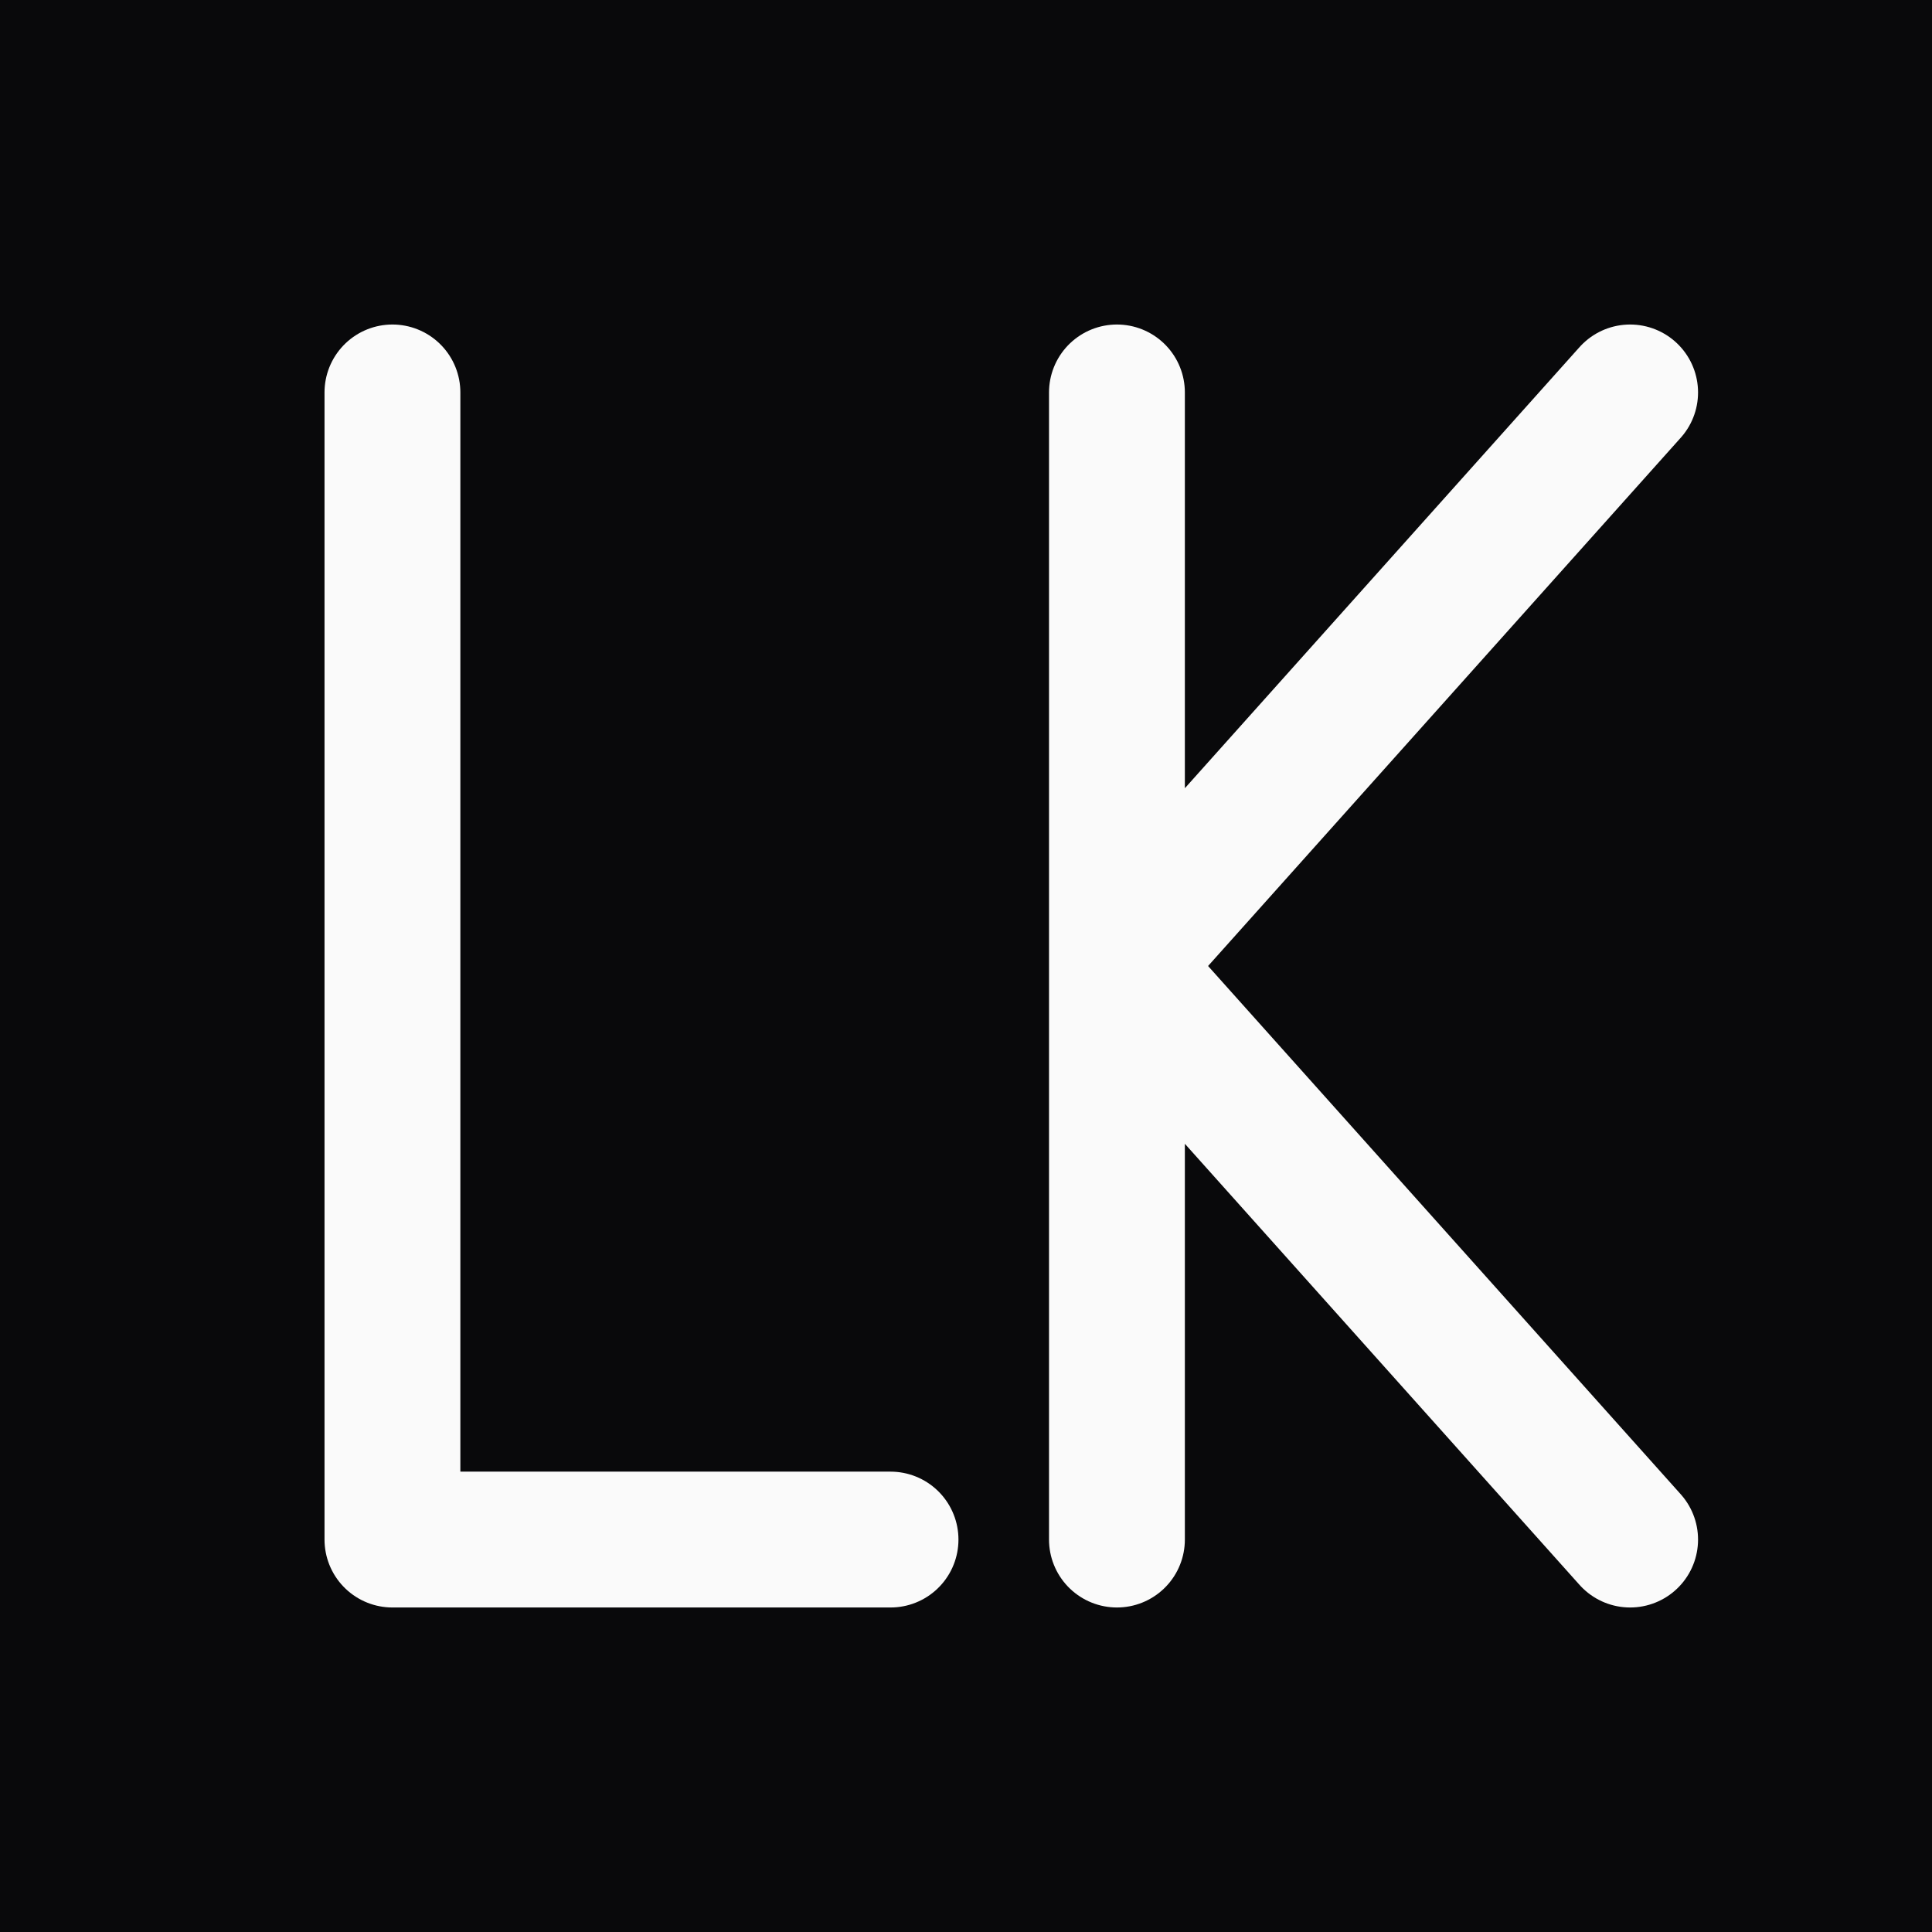
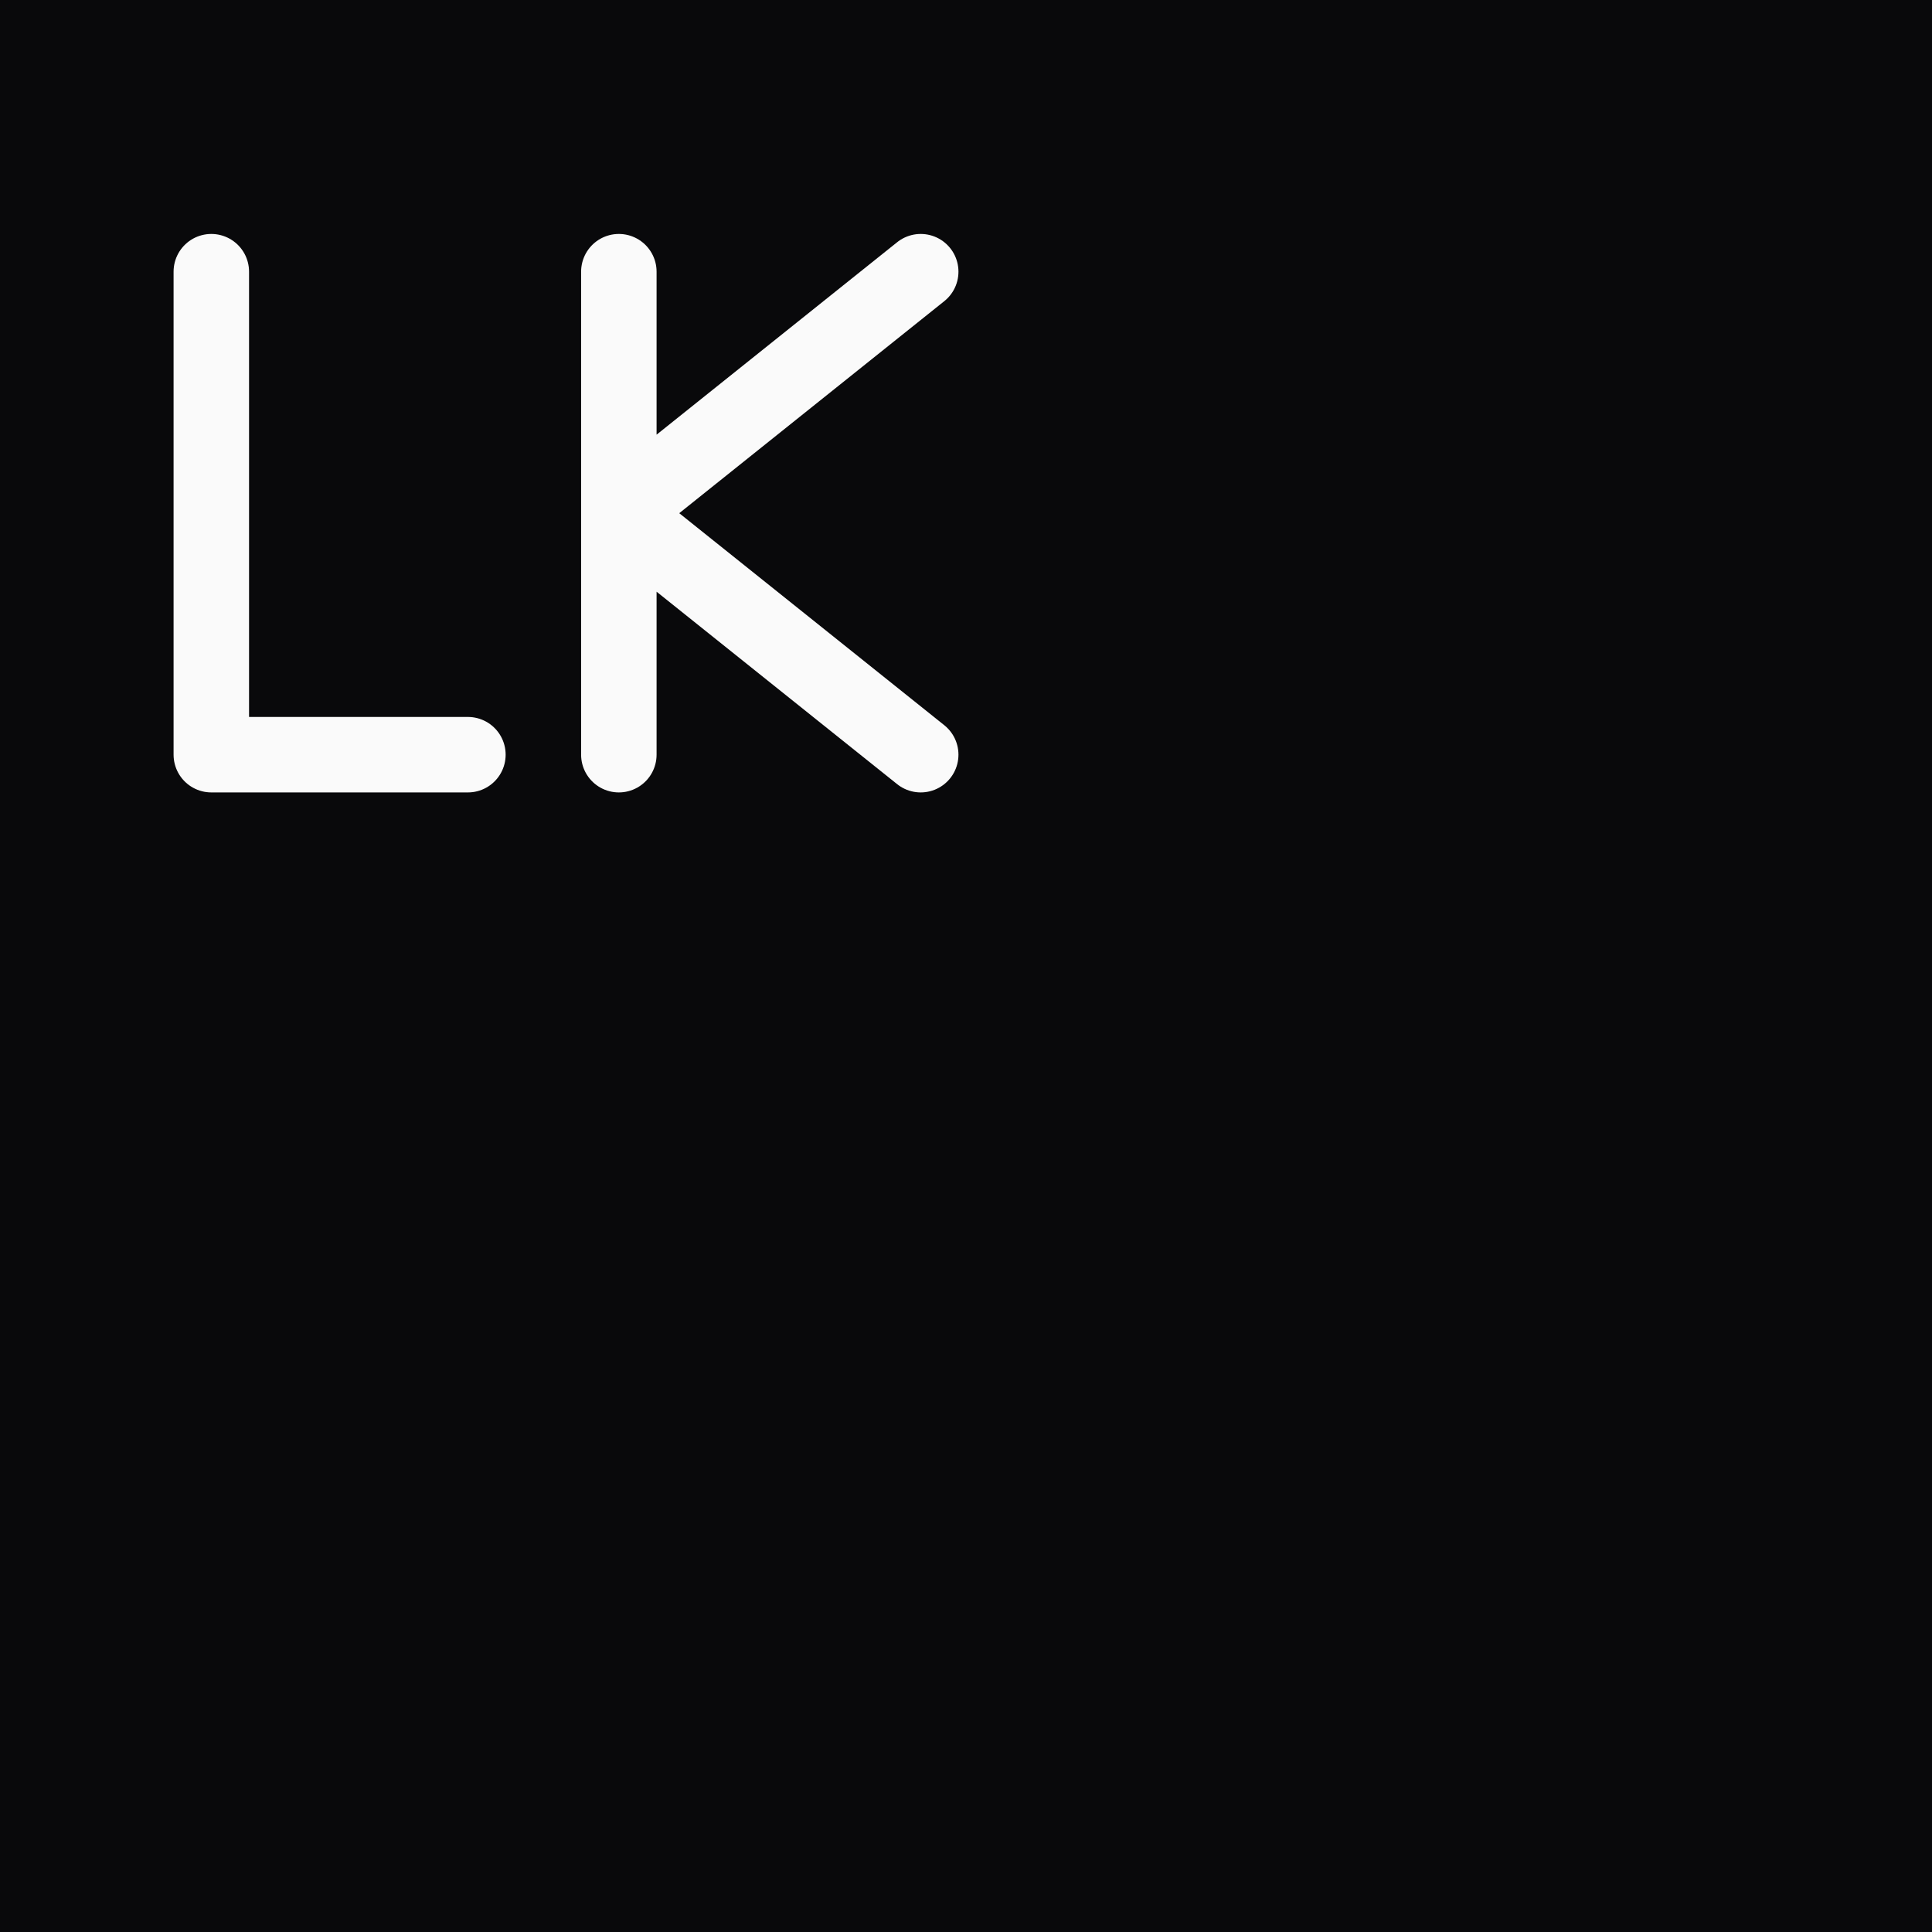
<svg xmlns="http://www.w3.org/2000/svg" viewBox="0 0 32 32">
  <rect width="32" height="32" fill="#09090b" />
-   <path d="M6.5 6.5v19h8.25M18.5 6.5v19M27 6.5 18.5 16 27 25.5" fill="none" stroke="#fafafa" stroke-linecap="round" stroke-linejoin="round" stroke-width="2.25" />
+   <path d="M3.5 4.5v8h4.25M10.25 4.5v8M15.25 4.5l-5 4 5 4" fill="none" stroke="#fafafa" stroke-linecap="round" stroke-linejoin="round" stroke-width="1.25" />
</svg>
